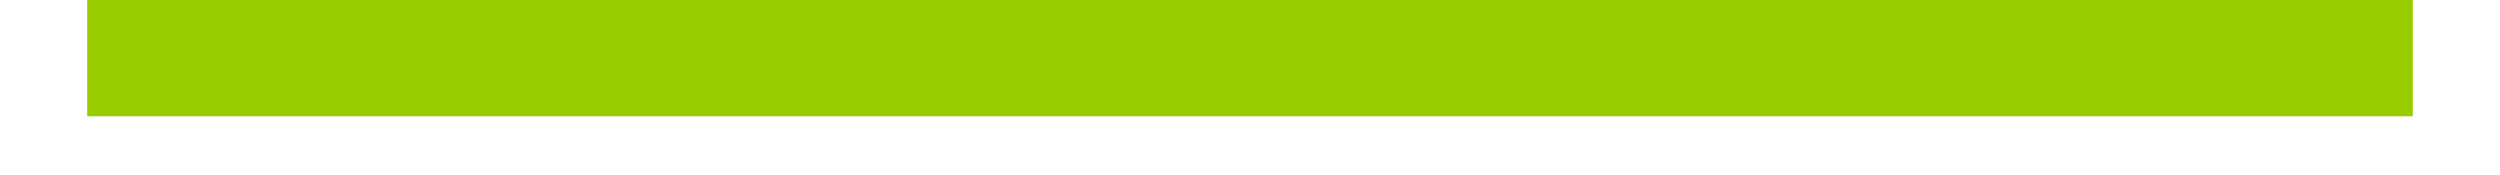
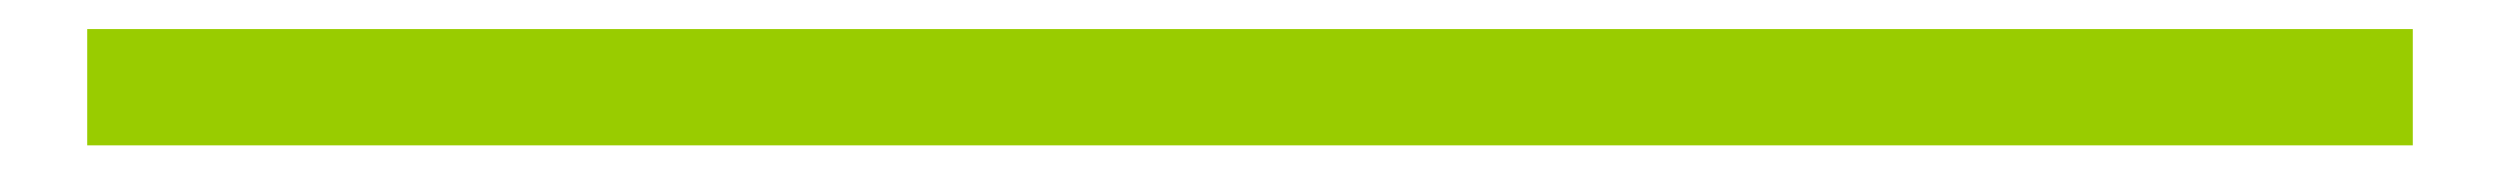
- <svg xmlns="http://www.w3.org/2000/svg" version="1.1" width="43px" height="3px" viewBox="-0.5 -0.5 43 3" content="&lt;mxfile host=&quot;www.draw.io&quot; modified=&quot;2019-12-03T11:42:30.133Z&quot; agent=&quot;Mozilla/5.0 (X11; Ubuntu; Linux x86_64; rv:66.0) Gecko/20100101 Firefox/66.0&quot; version=&quot;12.3.4&quot; etag=&quot;_5QvMhDWbQ6JCyptrQXx&quot; type=&quot;google&quot; pages=&quot;1&quot;&gt;&lt;diagram id=&quot;hmZOaw7L99KxU7TY33EJ&quot;&gt;jZNNT8MwDIZ/Ta+oTdjGjqwMuCAh7cA5akwbLa2n1Psov55sSZqGCsGpyRP7dfzGzXjZXl6MODRvKEFnLJeXjD9ljBXFitvPlQyOLFdLB2qjpA+KYKe+wMPc06OS0CeBhKhJHVJYYddBRQkTxuA5DftEnVY9iBpmYFcJPacfSlLj6TLP48ErqLoJpVk4aUWI9qBvhMTzBPFtxkuDSG7VXkrQV/eCMS7v+ZfT8WYGOvpPAnMJJ6GPvjl/LxpCt9DJx6tpdtdhZ+GmoVbbXWGXPRncjy6wkZSo0dzy+XpdVbZ/vnHKIGfmxssWowV2eABbIDPYkHN0eeGNayb+BmZAC1KnVF74x65HubHCOypbmOV+MFf3XmcIg7q+W6QiPR5NBT5vautPqYc/pUiYGmgmZReT1iO6vVvYxvlw4fE349tv&lt;/diagram&gt;&lt;/mxfile&gt;">
+ <svg xmlns="http://www.w3.org/2000/svg" version="1.1" width="43px" height="3px" viewBox="-0.5 -1 43 3" content="&lt;mxfile host=&quot;www.draw.io&quot; modified=&quot;2019-12-03T11:42:30.133Z&quot; agent=&quot;Mozilla/5.0 (X11; Ubuntu; Linux x86_64; rv:66.0) Gecko/20100101 Firefox/66.0&quot; version=&quot;12.3.4&quot; etag=&quot;_5QvMhDWbQ6JCyptrQXx&quot; type=&quot;google&quot; pages=&quot;1&quot;&gt;&lt;diagram id=&quot;hmZOaw7L99KxU7TY33EJ&quot;&gt;jZNNT8MwDIZ/Ta+oTdjGjqwMuCAh7cA5akwbLa2n1Psov55sSZqGCsGpyRP7dfzGzXjZXl6MODRvKEFnLJeXjD9ljBXFitvPlQyOLFdLB2qjpA+KYKe+wMPc06OS0CeBhKhJHVJYYddBRQkTxuA5DftEnVY9iBpmYFcJPacfSlLj6TLP48ErqLoJpVk4aUWI9qBvhMTzBPFtxkuDSG7VXkrQV/eCMS7v+ZfT8WYGOvpPAnMJJ6GPvjl/LxpCt9DJx6tpdtdhZ+GmoVbbXWGXPRncjy6wkZSo0dzy+XpdVbZ/vnHKIGfmxssWowV2eABbIDPYkHN0eeGNayb+BmZAC1KnVF74x65HubHCOypbmOV+MFf3XmcIg7q+W6QiPR5NBT5vautPqYc/pUiYGmgmZReT1iO6vVvYxvlw4fE349tv&lt;/diagram&gt;&lt;/mxfile&gt;" style="zoom: 1;">
  <defs />
  <g>
    <path d="M 1 0.5 L 41 0.5" fill="none" stroke="#99cc00" stroke-width="2" stroke-miterlimit="10" pointer-events="stroke" />
  </g>
</svg>
